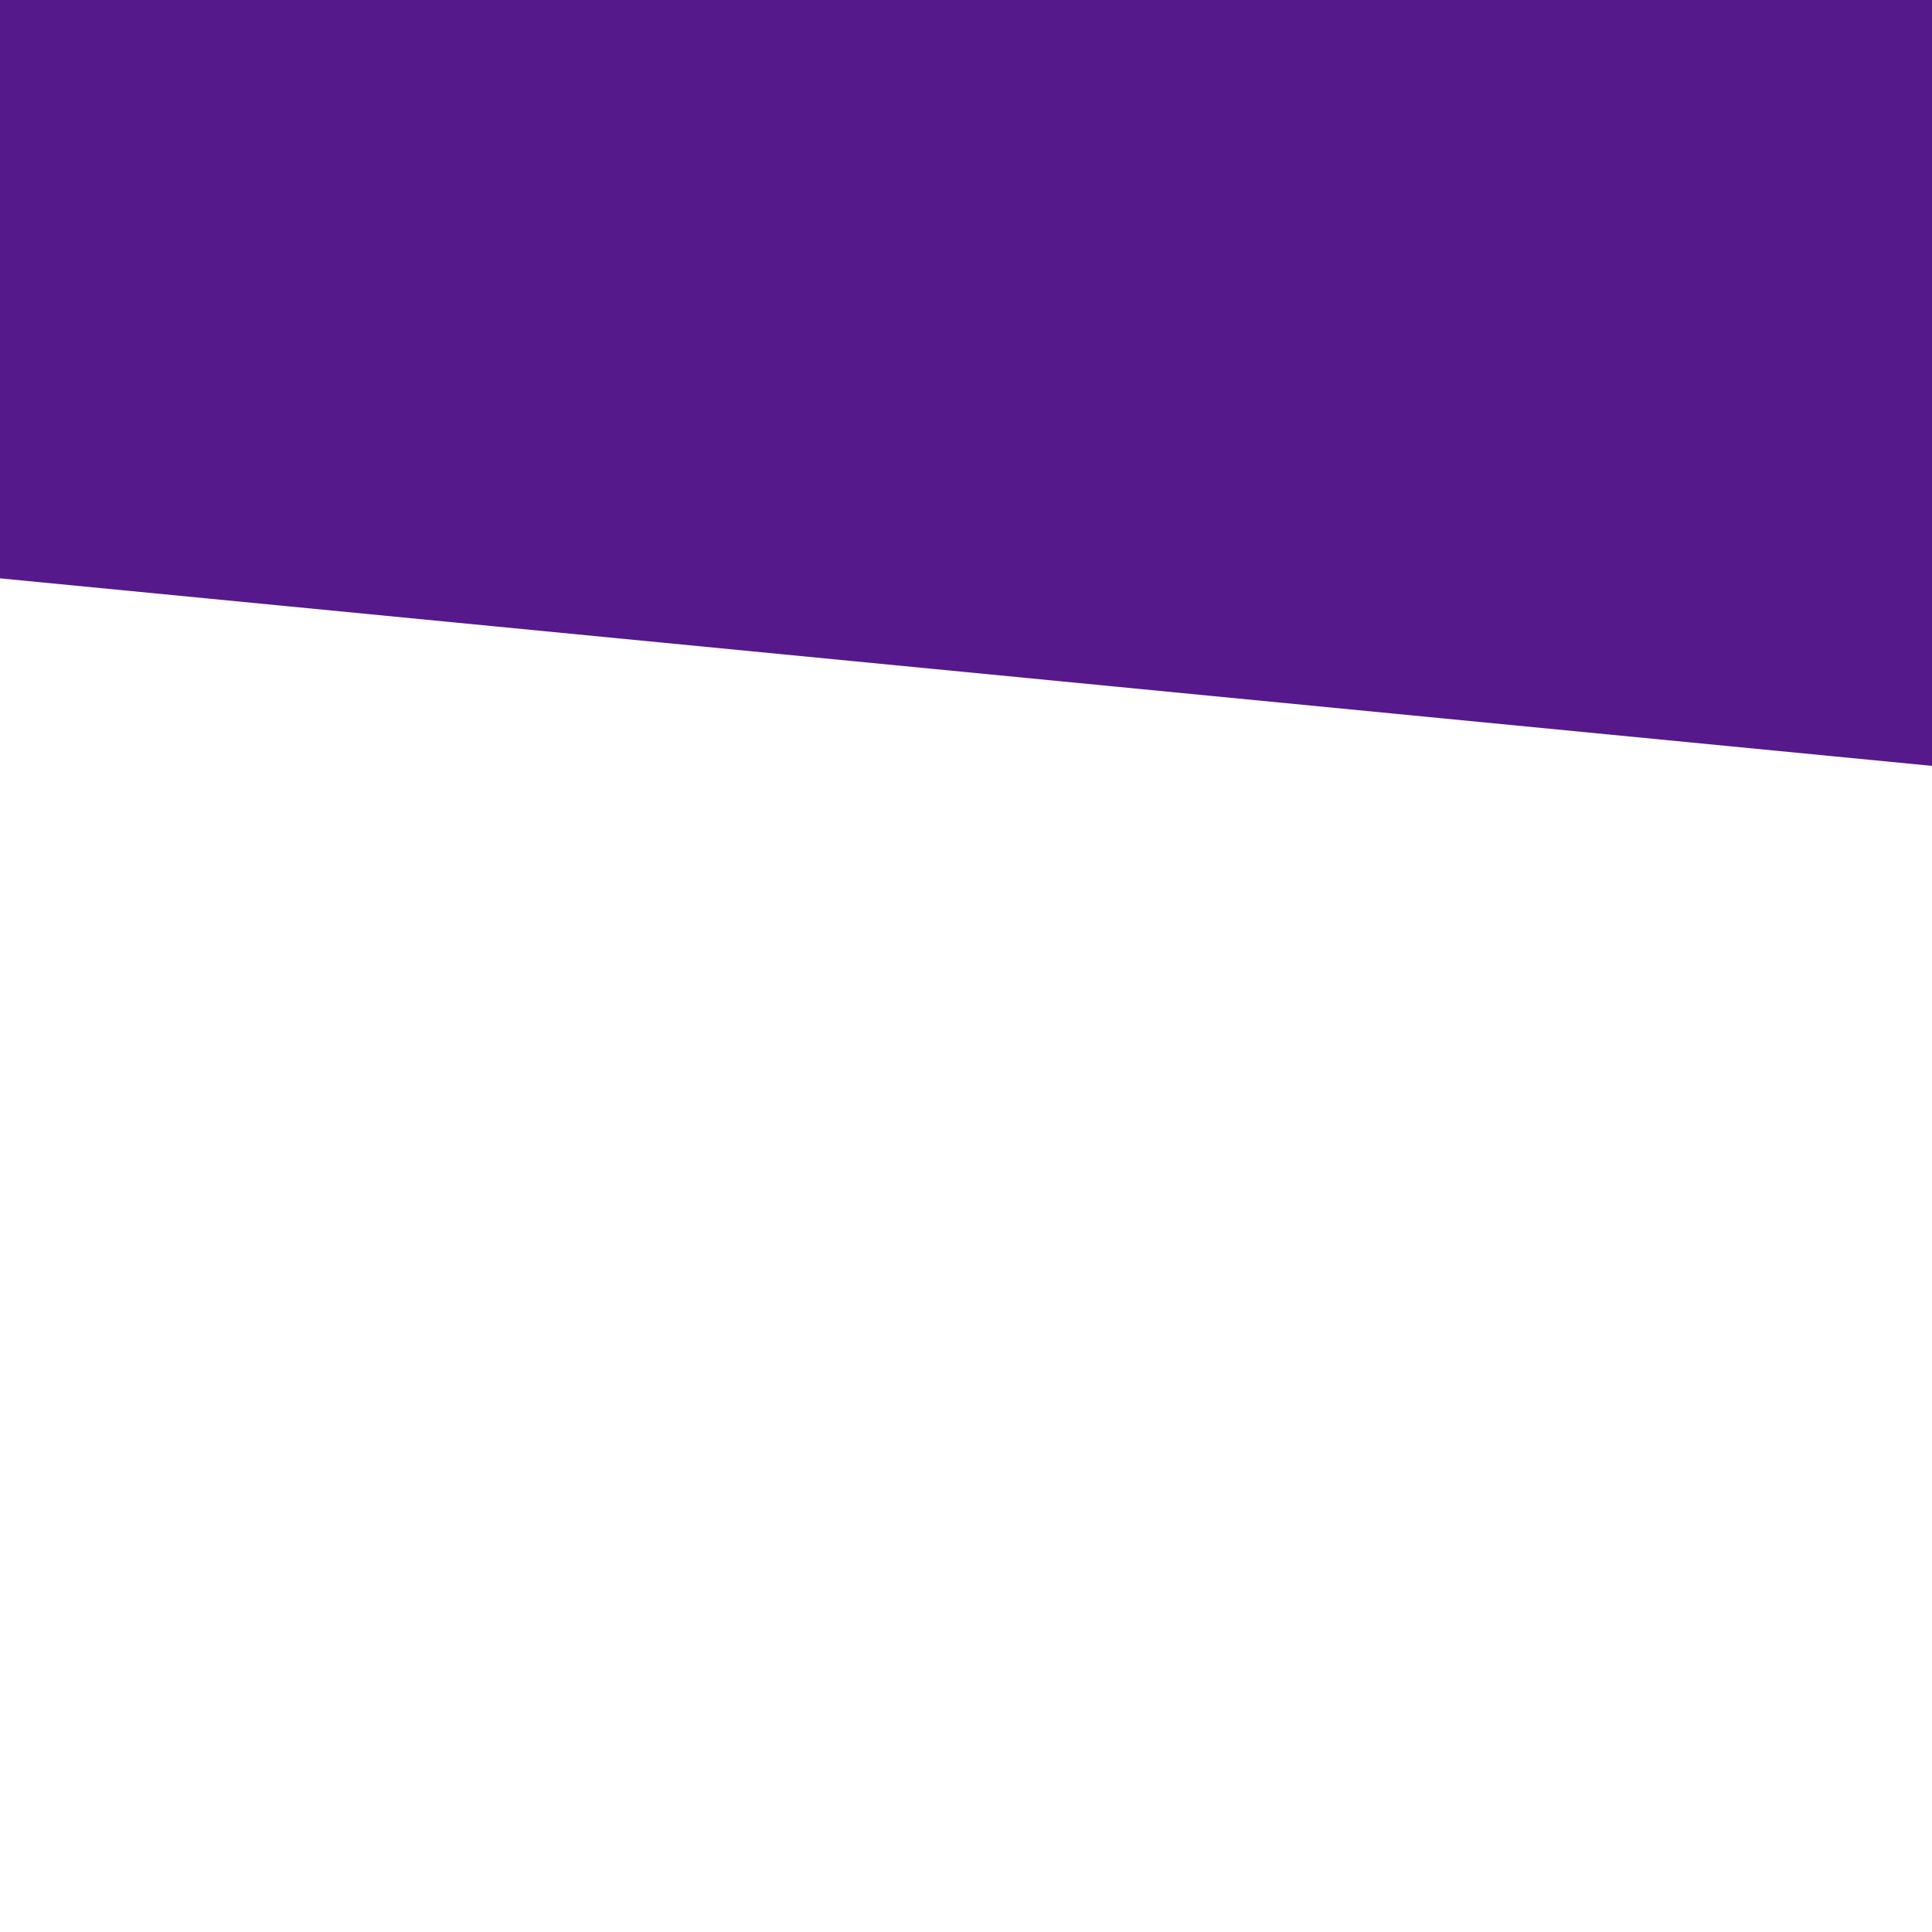
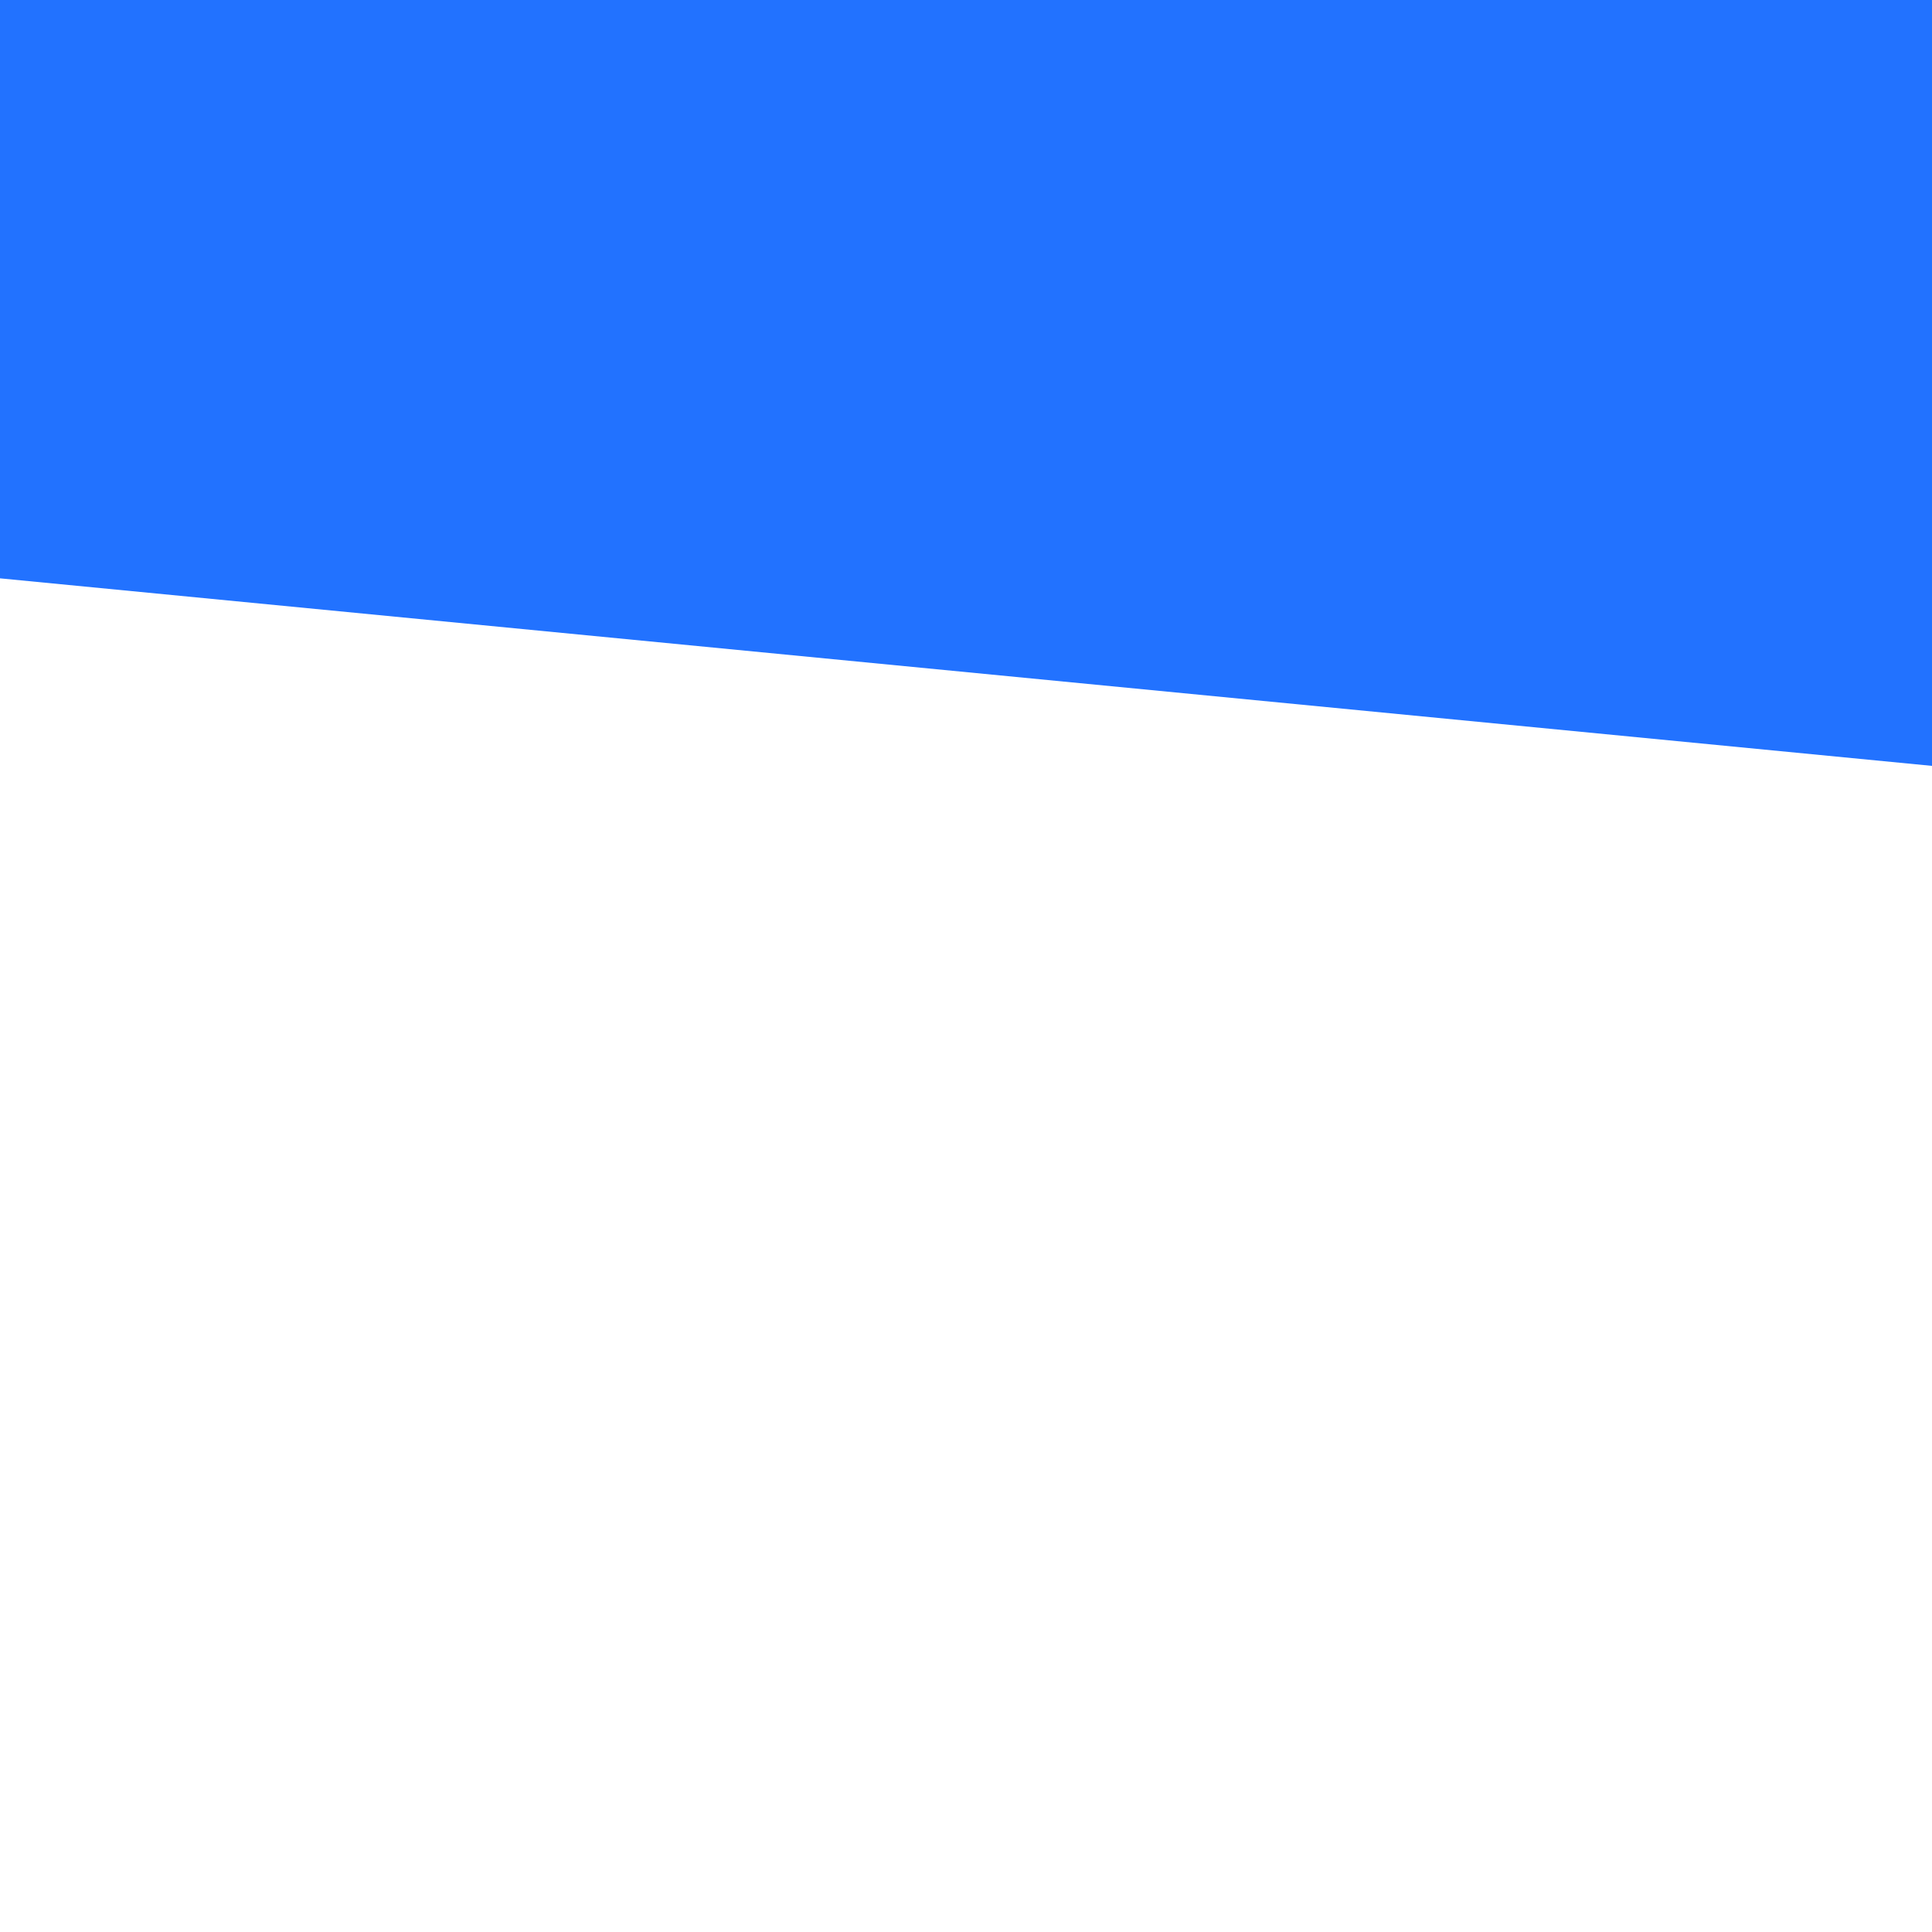
<svg xmlns="http://www.w3.org/2000/svg" xmlns:xlink="http://www.w3.org/1999/xlink" version="1.1" preserveAspectRatio="xMidYMid meet" viewBox="0 0 640 640" width="380" height="380">
  <defs>
    <path d="M4.67 -288.49L822.65 -209.08L776.44 266.95L-41.54 187.55L4.67 -288.49Z" id="i1mzDr05ID" />
  </defs>
  <g>
    <g>
      <g>
-         <use xlink:href="#i1mzDr05ID" opacity="1" fill="#55198b" />
+         <use xlink:href="#i1mzDr05ID" opacity="1" fill="#2272FF" />
      </g>
    </g>
  </g>
</svg>
